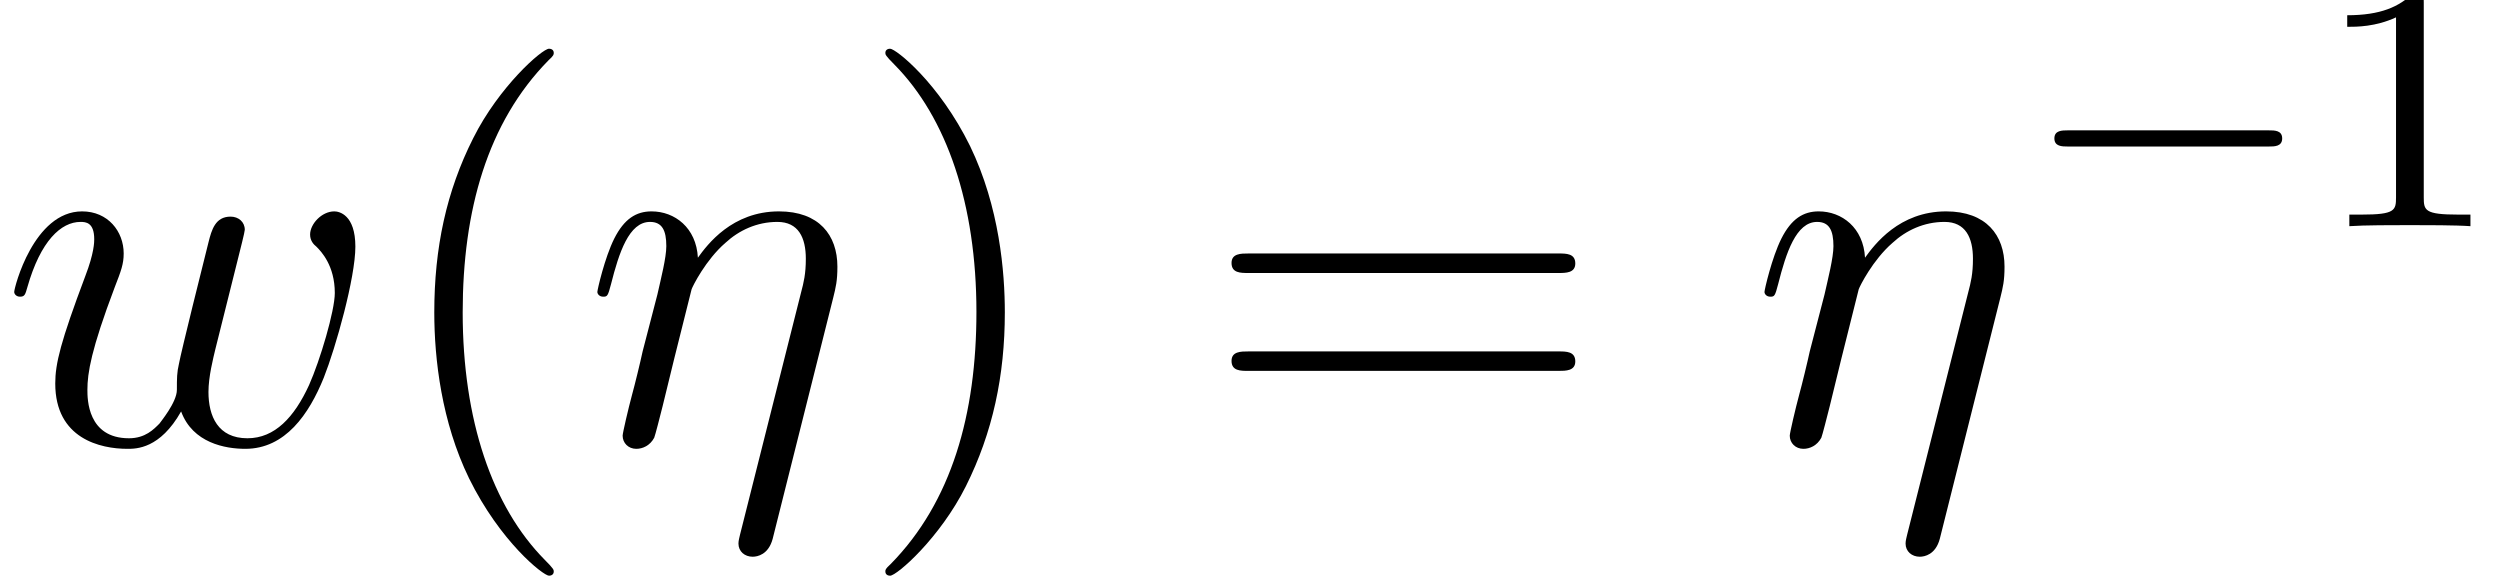
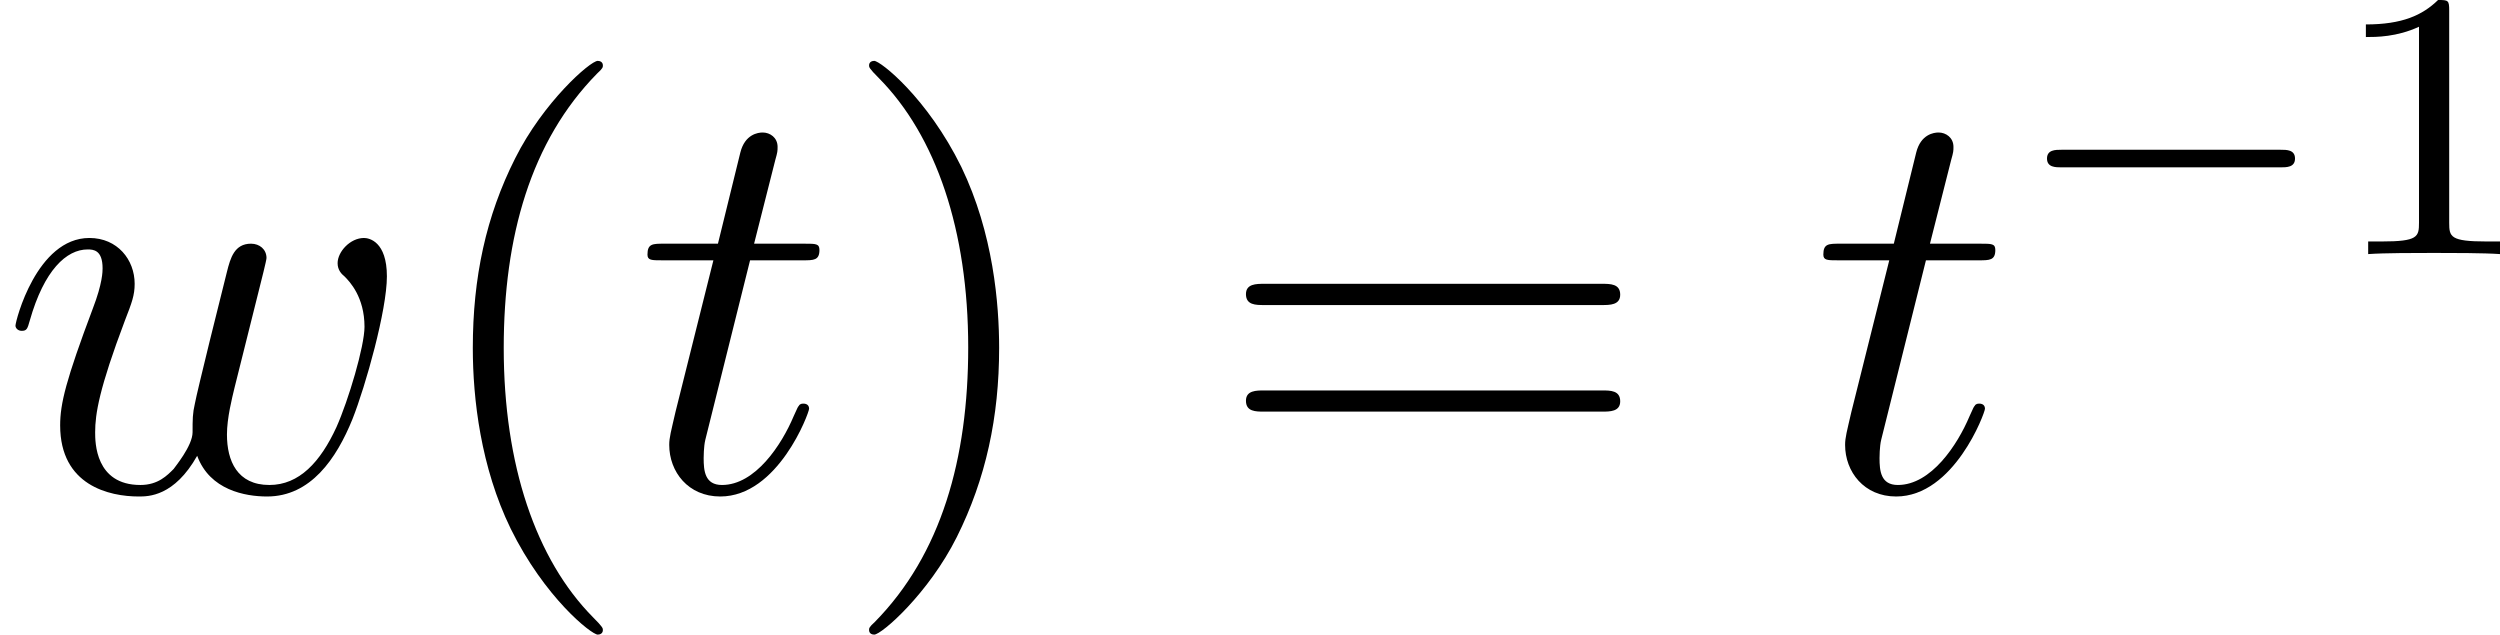
- <svg xmlns="http://www.w3.org/2000/svg" xmlns:xlink="http://www.w3.org/1999/xlink" version="1.1" width="64.15pt" height="14.759pt" viewBox="-.239 -.236 64.15 14.759">
+ <svg xmlns="http://www.w3.org/2000/svg" xmlns:xlink="http://www.w3.org/1999/xlink" version="1.1" width="58.923pt" height="14.958pt" viewBox="-.239 -.235 58.923 14.958">
  <defs>
+     <path id="g0-0" d="M5.571-1.809C5.699-1.809 5.874-1.809 5.874-1.993S5.699-2.176 5.571-2.176H1.004C.877-2.176 .701-2.176 .701-1.993S.877-1.809 1.004-1.809H5.571Z" />
    <path id="g2-49" d="M2.503-5.077C2.503-5.292 2.487-5.3 2.271-5.3C1.945-4.981 1.522-4.79 .765-4.79V-4.527C.98-4.527 1.411-4.527 1.873-4.742V-.654C1.873-.359 1.849-.263 1.092-.263H.813V0C1.14-.024 1.825-.024 2.184-.024S3.236-.024 3.563 0V-.263H3.284C2.527-.263 2.503-.359 2.503-.654V-5.077Z" />
-     <path id="g0-0" d="M5.571-1.809C5.699-1.809 5.874-1.809 5.874-1.993S5.699-2.176 5.571-2.176H1.004C.877-2.176 .701-2.176 .701-1.993S.877-1.809 1.004-1.809H5.571Z" />
    <path id="g3-40" d="M3.885 2.905C3.885 2.869 3.885 2.845 3.682 2.642C2.487 1.435 1.817-.538 1.817-2.977C1.817-5.296 2.379-7.293 3.766-8.703C3.885-8.811 3.885-8.835 3.885-8.871C3.885-8.942 3.826-8.966 3.778-8.966C3.622-8.966 2.642-8.106 2.056-6.934C1.447-5.727 1.172-4.447 1.172-2.977C1.172-1.913 1.339-.49 1.961 .789C2.666 2.224 3.646 3.001 3.778 3.001C3.826 3.001 3.885 2.977 3.885 2.905Z" />
    <path id="g3-41" d="M3.371-2.977C3.371-3.885 3.252-5.368 2.582-6.755C1.877-8.189 .897-8.966 .765-8.966C.717-8.966 .658-8.942 .658-8.871C.658-8.835 .658-8.811 .861-8.608C2.056-7.4 2.726-5.428 2.726-2.989C2.726-.669 2.164 1.327 .777 2.738C.658 2.845 .658 2.869 .658 2.905C.658 2.977 .717 3.001 .765 3.001C.921 3.001 1.901 2.14 2.487 .968C3.096-.251 3.371-1.542 3.371-2.977Z" />
    <path id="g3-61" d="M8.07-3.873C8.237-3.873 8.452-3.873 8.452-4.089C8.452-4.316 8.249-4.316 8.07-4.316H1.028C.861-4.316 .646-4.316 .646-4.101C.646-3.873 .849-3.873 1.028-3.873H8.07ZM8.07-1.65C8.237-1.65 8.452-1.65 8.452-1.865C8.452-2.092 8.249-2.092 8.07-2.092H1.028C.861-2.092 .646-2.092 .646-1.877C.646-1.65 .849-1.65 1.028-1.65H8.07Z" />
-     <path id="g1-17" d="M5.679-3.312C5.738-3.551 5.774-3.694 5.774-4.017C5.774-4.734 5.356-5.272 4.447-5.272C3.383-5.272 2.821-4.519 2.606-4.22C2.57-4.902 2.08-5.272 1.554-5.272C1.207-5.272 .933-5.105 .705-4.651C.49-4.22 .323-3.491 .323-3.443S.371-3.335 .454-3.335C.55-3.335 .562-3.347 .634-3.622C.813-4.328 1.04-5.033 1.518-5.033C1.793-5.033 1.889-4.842 1.889-4.483C1.889-4.22 1.769-3.754 1.686-3.383L1.351-2.092C1.303-1.865 1.172-1.327 1.112-1.112C1.028-.801 .897-.239 .897-.179C.897-.012 1.028 .12 1.207 .12C1.351 .12 1.518 .048 1.614-.132C1.638-.191 1.745-.61 1.805-.849L2.068-1.925L2.463-3.503C2.487-3.575 2.786-4.172 3.228-4.555C3.539-4.842 3.945-5.033 4.411-5.033C4.89-5.033 5.057-4.674 5.057-4.196C5.057-3.85 5.009-3.658 4.949-3.431L3.563 2.068C3.551 2.128 3.527 2.2 3.527 2.271C3.527 2.451 3.67 2.57 3.85 2.57C3.957 2.57 4.208 2.523 4.304 2.164L5.679-3.312Z" />
+     <path id="g1-116" d="M2.403-4.806H3.503C3.73-4.806 3.85-4.806 3.85-5.021C3.85-5.153 3.778-5.153 3.539-5.153H2.487L2.929-6.898C2.977-7.066 2.977-7.089 2.977-7.173C2.977-7.364 2.821-7.472 2.666-7.472C2.57-7.472 2.295-7.436 2.2-7.054L1.733-5.153H.61C.371-5.153 .263-5.153 .263-4.926C.263-4.806 .347-4.806 .574-4.806H1.638L.849-1.65C.753-1.231 .717-1.112 .717-.956C.717-.395 1.112 .12 1.781 .12C2.989 .12 3.634-1.626 3.634-1.71C3.634-1.781 3.587-1.817 3.515-1.817C3.491-1.817 3.443-1.817 3.419-1.769C3.407-1.757 3.395-1.745 3.312-1.554C3.061-.956 2.511-.12 1.817-.12C1.459-.12 1.435-.418 1.435-.681C1.435-.693 1.435-.921 1.47-1.064L2.403-4.806Z" />
    <path id="g1-119" d="M4.113-.729C4.376-.012 5.117 .12 5.571 .12C6.48 .12 7.018-.669 7.352-1.494C7.627-2.188 8.07-3.766 8.07-4.471C8.07-5.2 7.699-5.272 7.592-5.272C7.305-5.272 7.042-4.985 7.042-4.746C7.042-4.603 7.125-4.519 7.185-4.471C7.293-4.364 7.603-4.041 7.603-3.419C7.603-3.013 7.269-1.889 7.018-1.327C6.683-.598 6.241-.12 5.619-.12C4.949-.12 4.734-.622 4.734-1.172C4.734-1.518 4.842-1.937 4.89-2.14L5.392-4.148C5.452-4.388 5.559-4.806 5.559-4.854C5.559-5.033 5.416-5.153 5.236-5.153C4.89-5.153 4.806-4.854 4.734-4.567C4.615-4.101 4.113-2.08 4.065-1.817C4.017-1.614 4.017-1.482 4.017-1.219C4.017-.933 3.634-.478 3.622-.454C3.491-.323 3.3-.12 2.929-.12C1.985-.12 1.985-1.016 1.985-1.219C1.985-1.602 2.068-2.128 2.606-3.551C2.75-3.921 2.809-4.077 2.809-4.316C2.809-4.818 2.451-5.272 1.865-5.272C.765-5.272 .323-3.539 .323-3.443C.323-3.395 .371-3.335 .454-3.335C.562-3.335 .574-3.383 .622-3.551C.921-4.603 1.387-5.033 1.829-5.033C1.949-5.033 2.14-5.021 2.14-4.639C2.14-4.579 2.14-4.328 1.937-3.802C1.375-2.307 1.255-1.817 1.255-1.363C1.255-.108 2.283 .12 2.893 .12C3.096 .12 3.634 .12 4.113-.729Z" />
  </defs>
-   <g id="page1" transform="matrix(1.13 0 0 1.13 -63.98604 -63.15541)">
+   <g id="page1" transform="matrix(1.13 0 0 1.13 -63.98604 -62.96959)">
    <use x="56.413" y="65.753" xlink:href="#g1-119" />
    <use x="65.103" y="65.753" xlink:href="#g3-40" />
-     <use x="69.655" y="65.753" xlink:href="#g1-17" />
-     <use x="75.86" y="65.753" xlink:href="#g3-41" />
-     <use x="83.733" y="65.753" xlink:href="#g3-61" />
-     <use x="96.158" y="65.753" xlink:href="#g1-17" />
-     <use x="102.363" y="60.817" xlink:href="#g0-0" />
-     <use x="108.949" y="60.817" xlink:href="#g2-49" />
+     <use x="69.655" y="65.753" xlink:href="#g1-116" />
+     <use x="73.882" y="65.753" xlink:href="#g3-41" />
+     <use x="81.755" y="65.753" xlink:href="#g3-61" />
+     <use x="94.181" y="65.753" xlink:href="#g1-116" />
+     <use x="98.408" y="60.817" xlink:href="#g0-0" />
+     <use x="104.995" y="60.817" xlink:href="#g2-49" />
  </g>
</svg>
